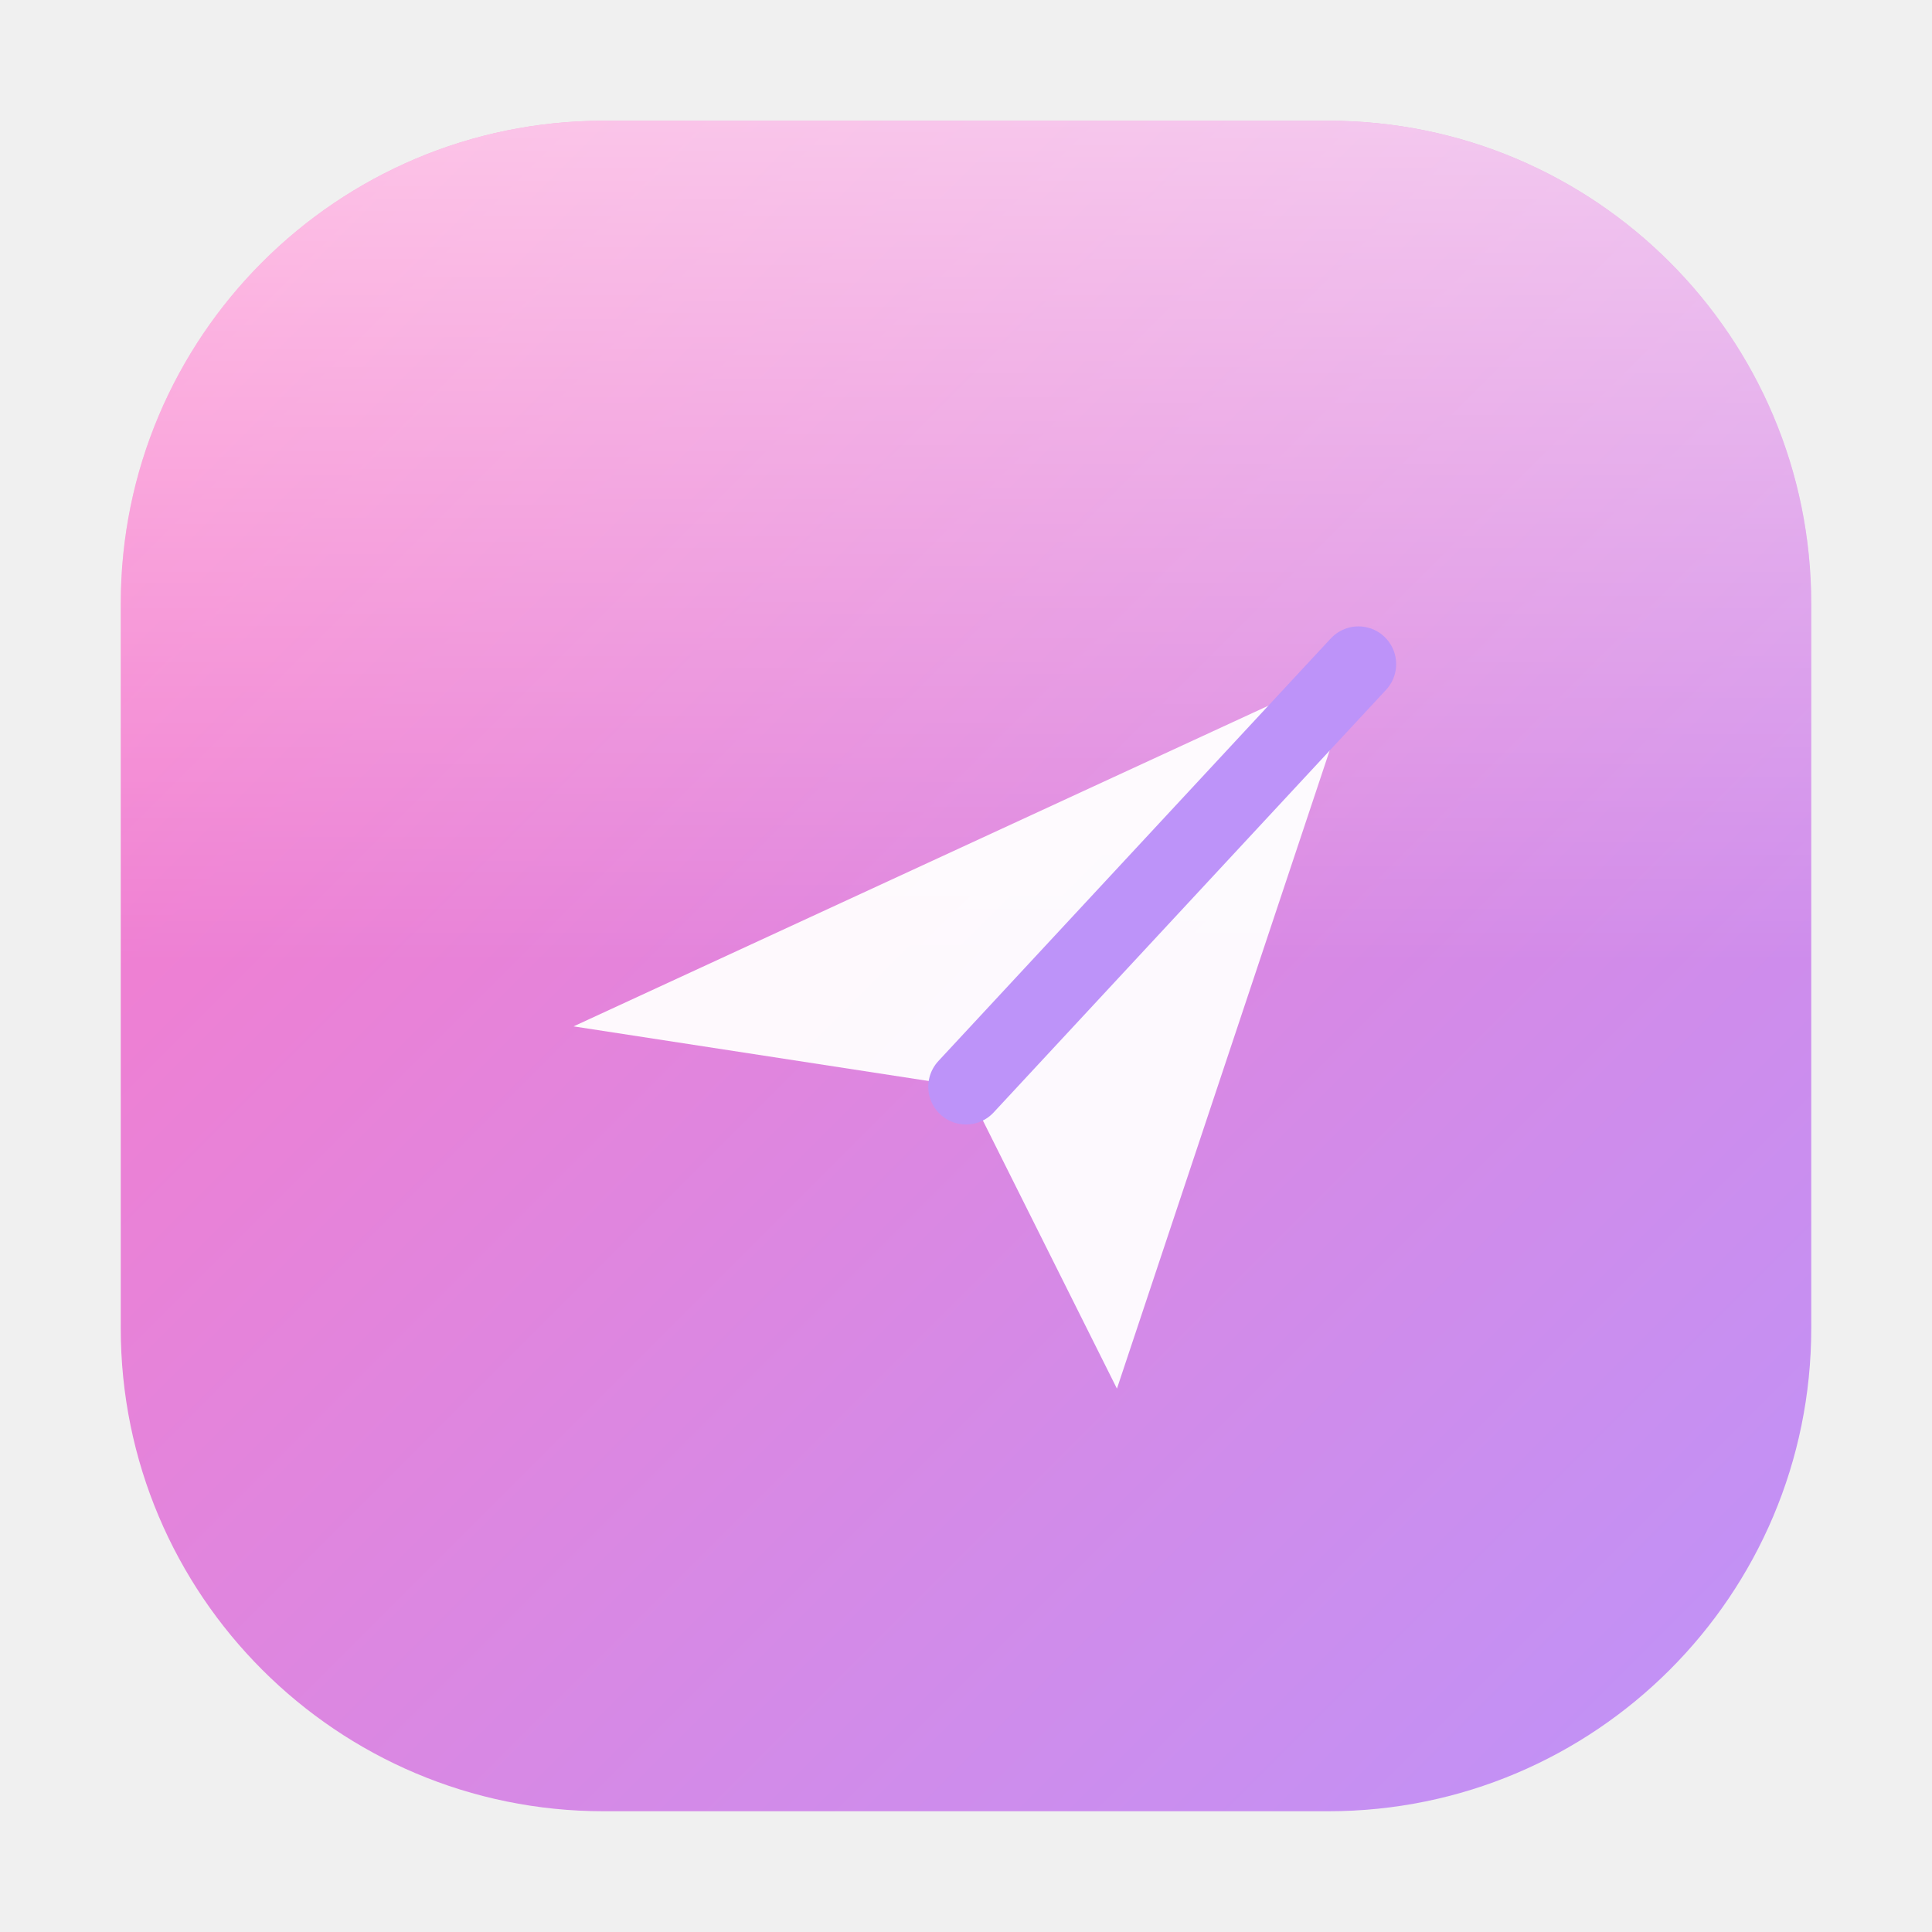
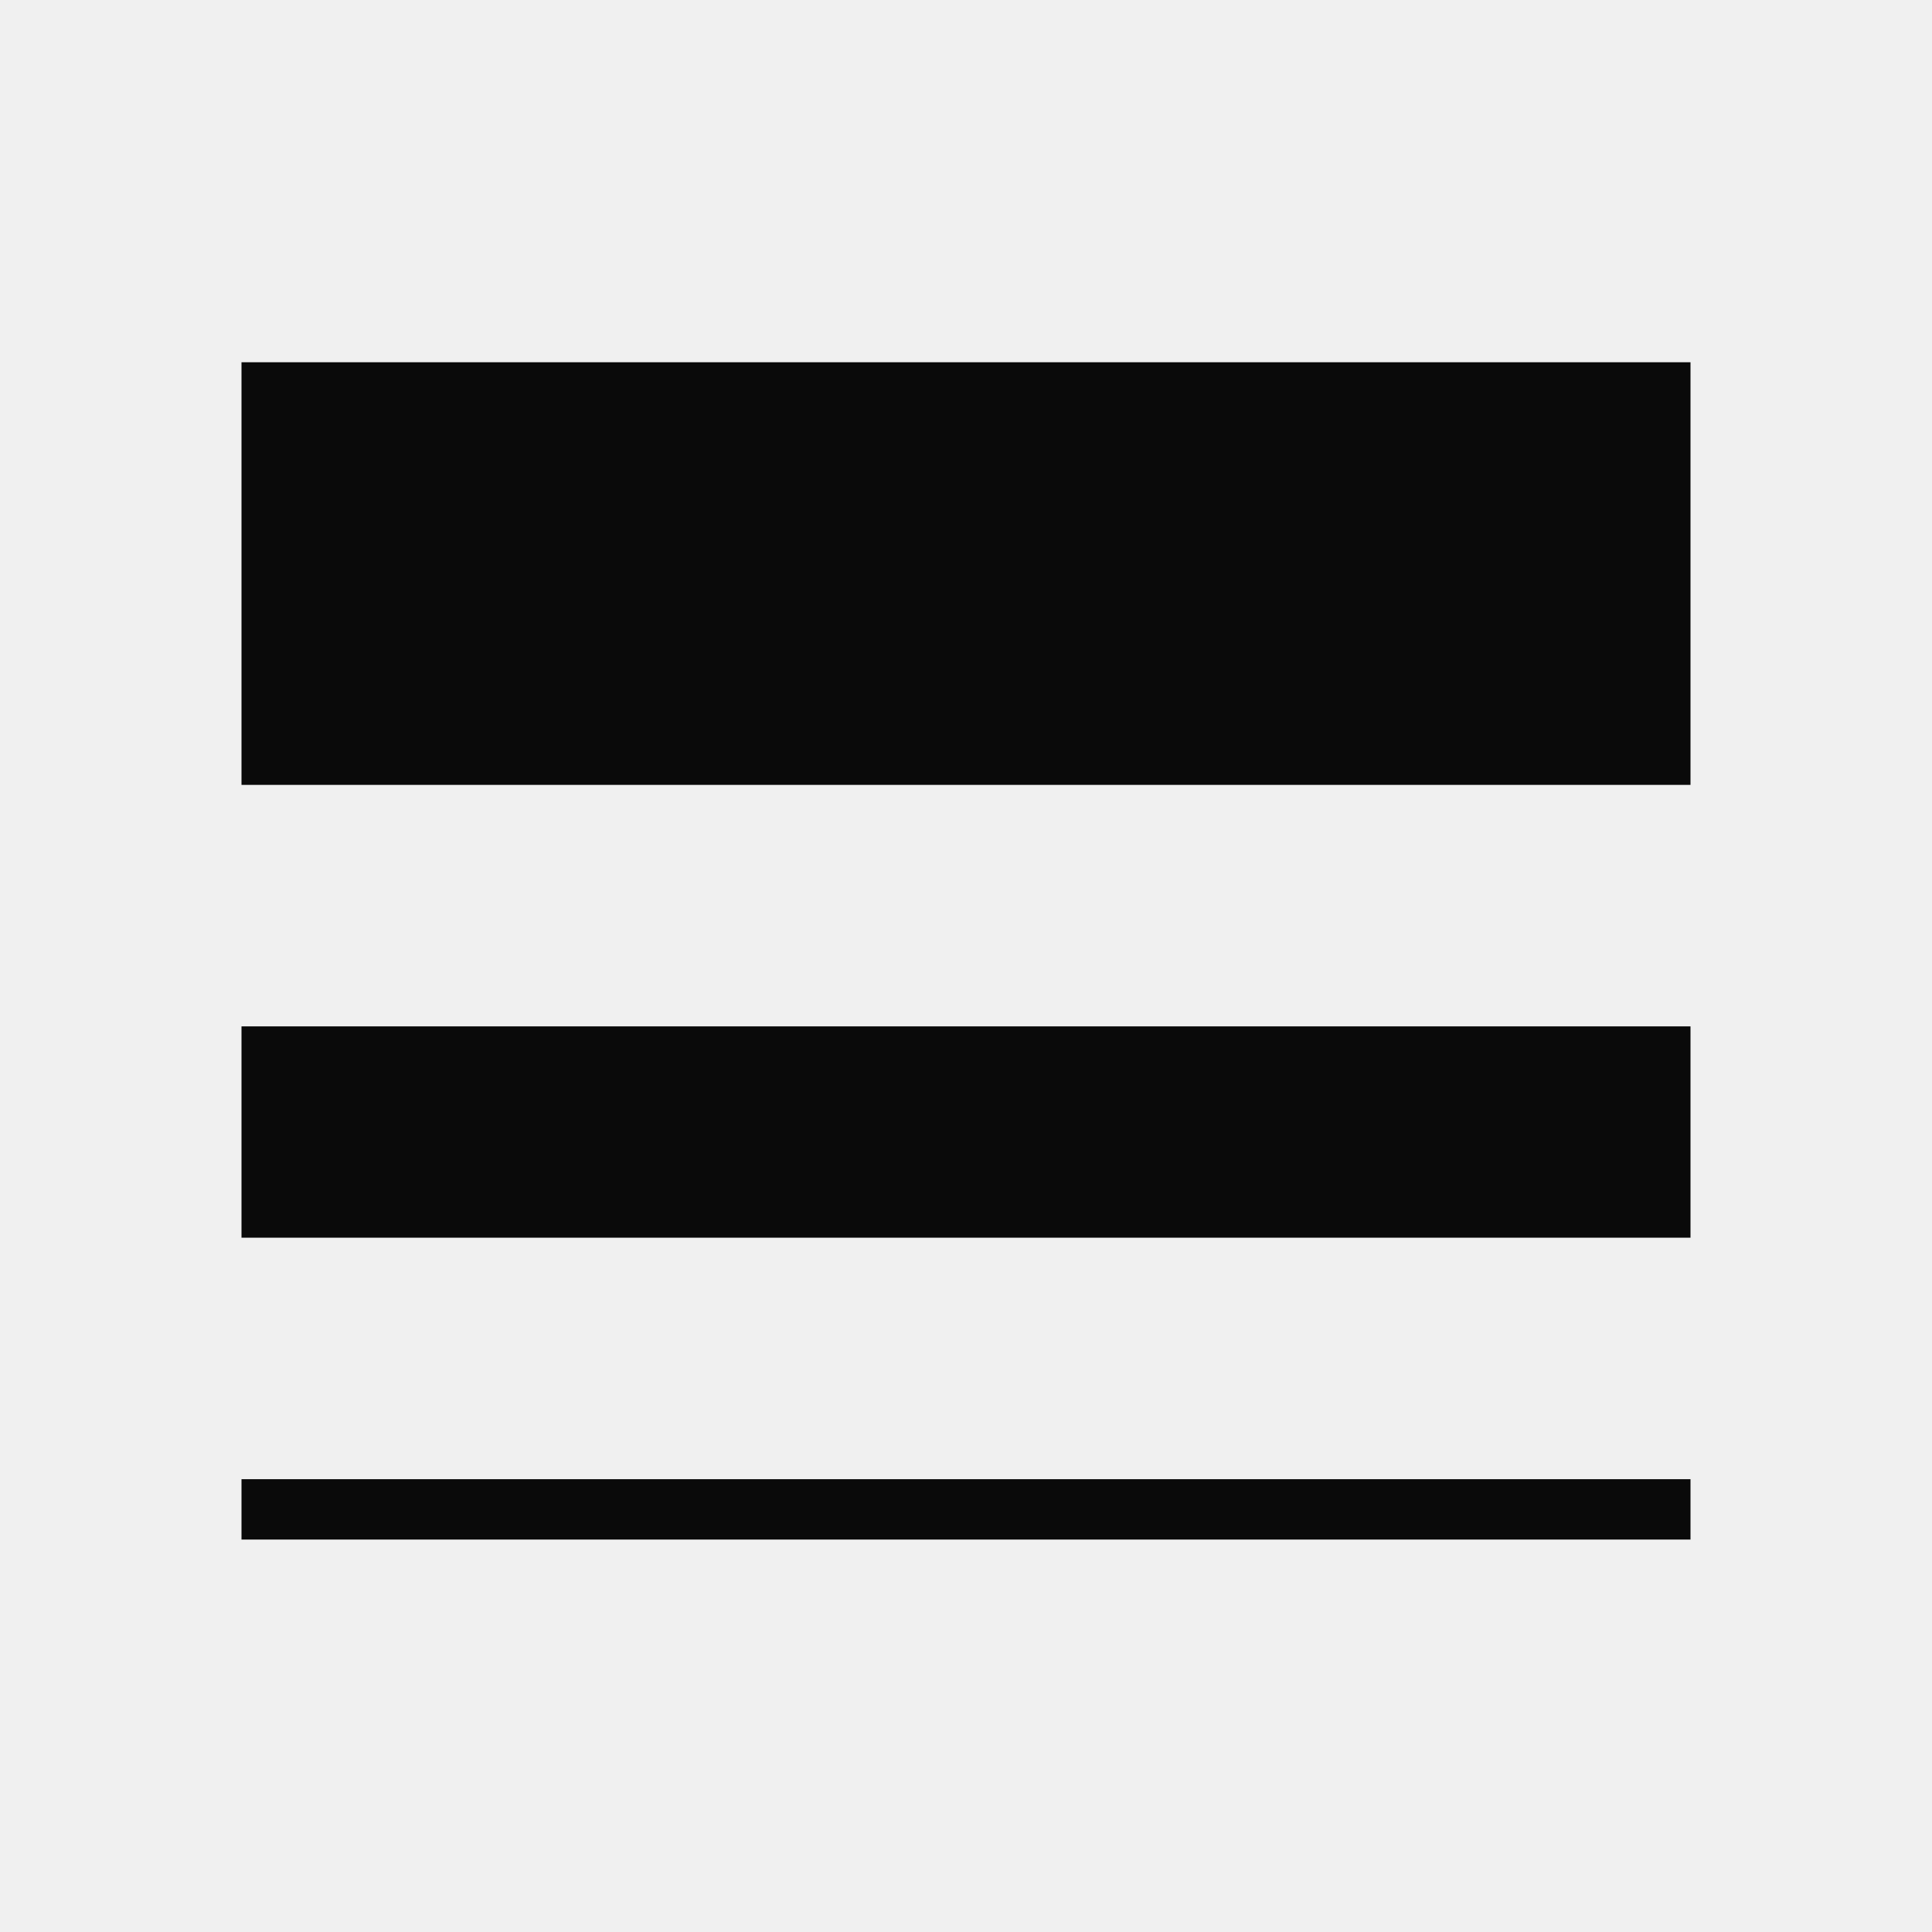
<svg xmlns="http://www.w3.org/2000/svg" viewBox="0 0 64 64">
-   <defs>
-     <linearGradient id="g" x1="0" y1="0" x2="1" y2="1">
-       <stop offset="0" stop-color="#ff79c6" />
-       <stop offset="1" stop-color="#bd93f9" />
-     </linearGradient>
-     <linearGradient id="s" x1="0" y1="0" x2="0" y2="1">
-       <stop offset="0" stop-color="#fff" stop-opacity=".55" />
-       <stop offset=".5" stop-color="#fff" stop-opacity="0" />
-     </linearGradient>
-   </defs>
-   <rect x="4" y="4" width="56" height="56" rx="16" fill="url(#g)" />
-   <rect x="4" y="4" width="56" height="56" rx="16" fill="url(#s)" />
-   <path d="M19 34 45 22 37 46 32 36Z" fill="#fff" fill-opacity=".95" />
-   <path d="M32 36 45 22" stroke="#bd93f9" stroke-width="2.5" stroke-linecap="round" />
+   <style>
+     rect { fill: #0a0a0a; }
+     @media (prefers-color-scheme: dark) { rect { fill: #f5f5f5; } }
+   </style>
+   <rect x="8" y="12" width="48" height="14" />
+   <rect x="8" y="34" width="48" height="7" />
+   <rect x="8" y="49" width="48" height="2" />
</svg>
